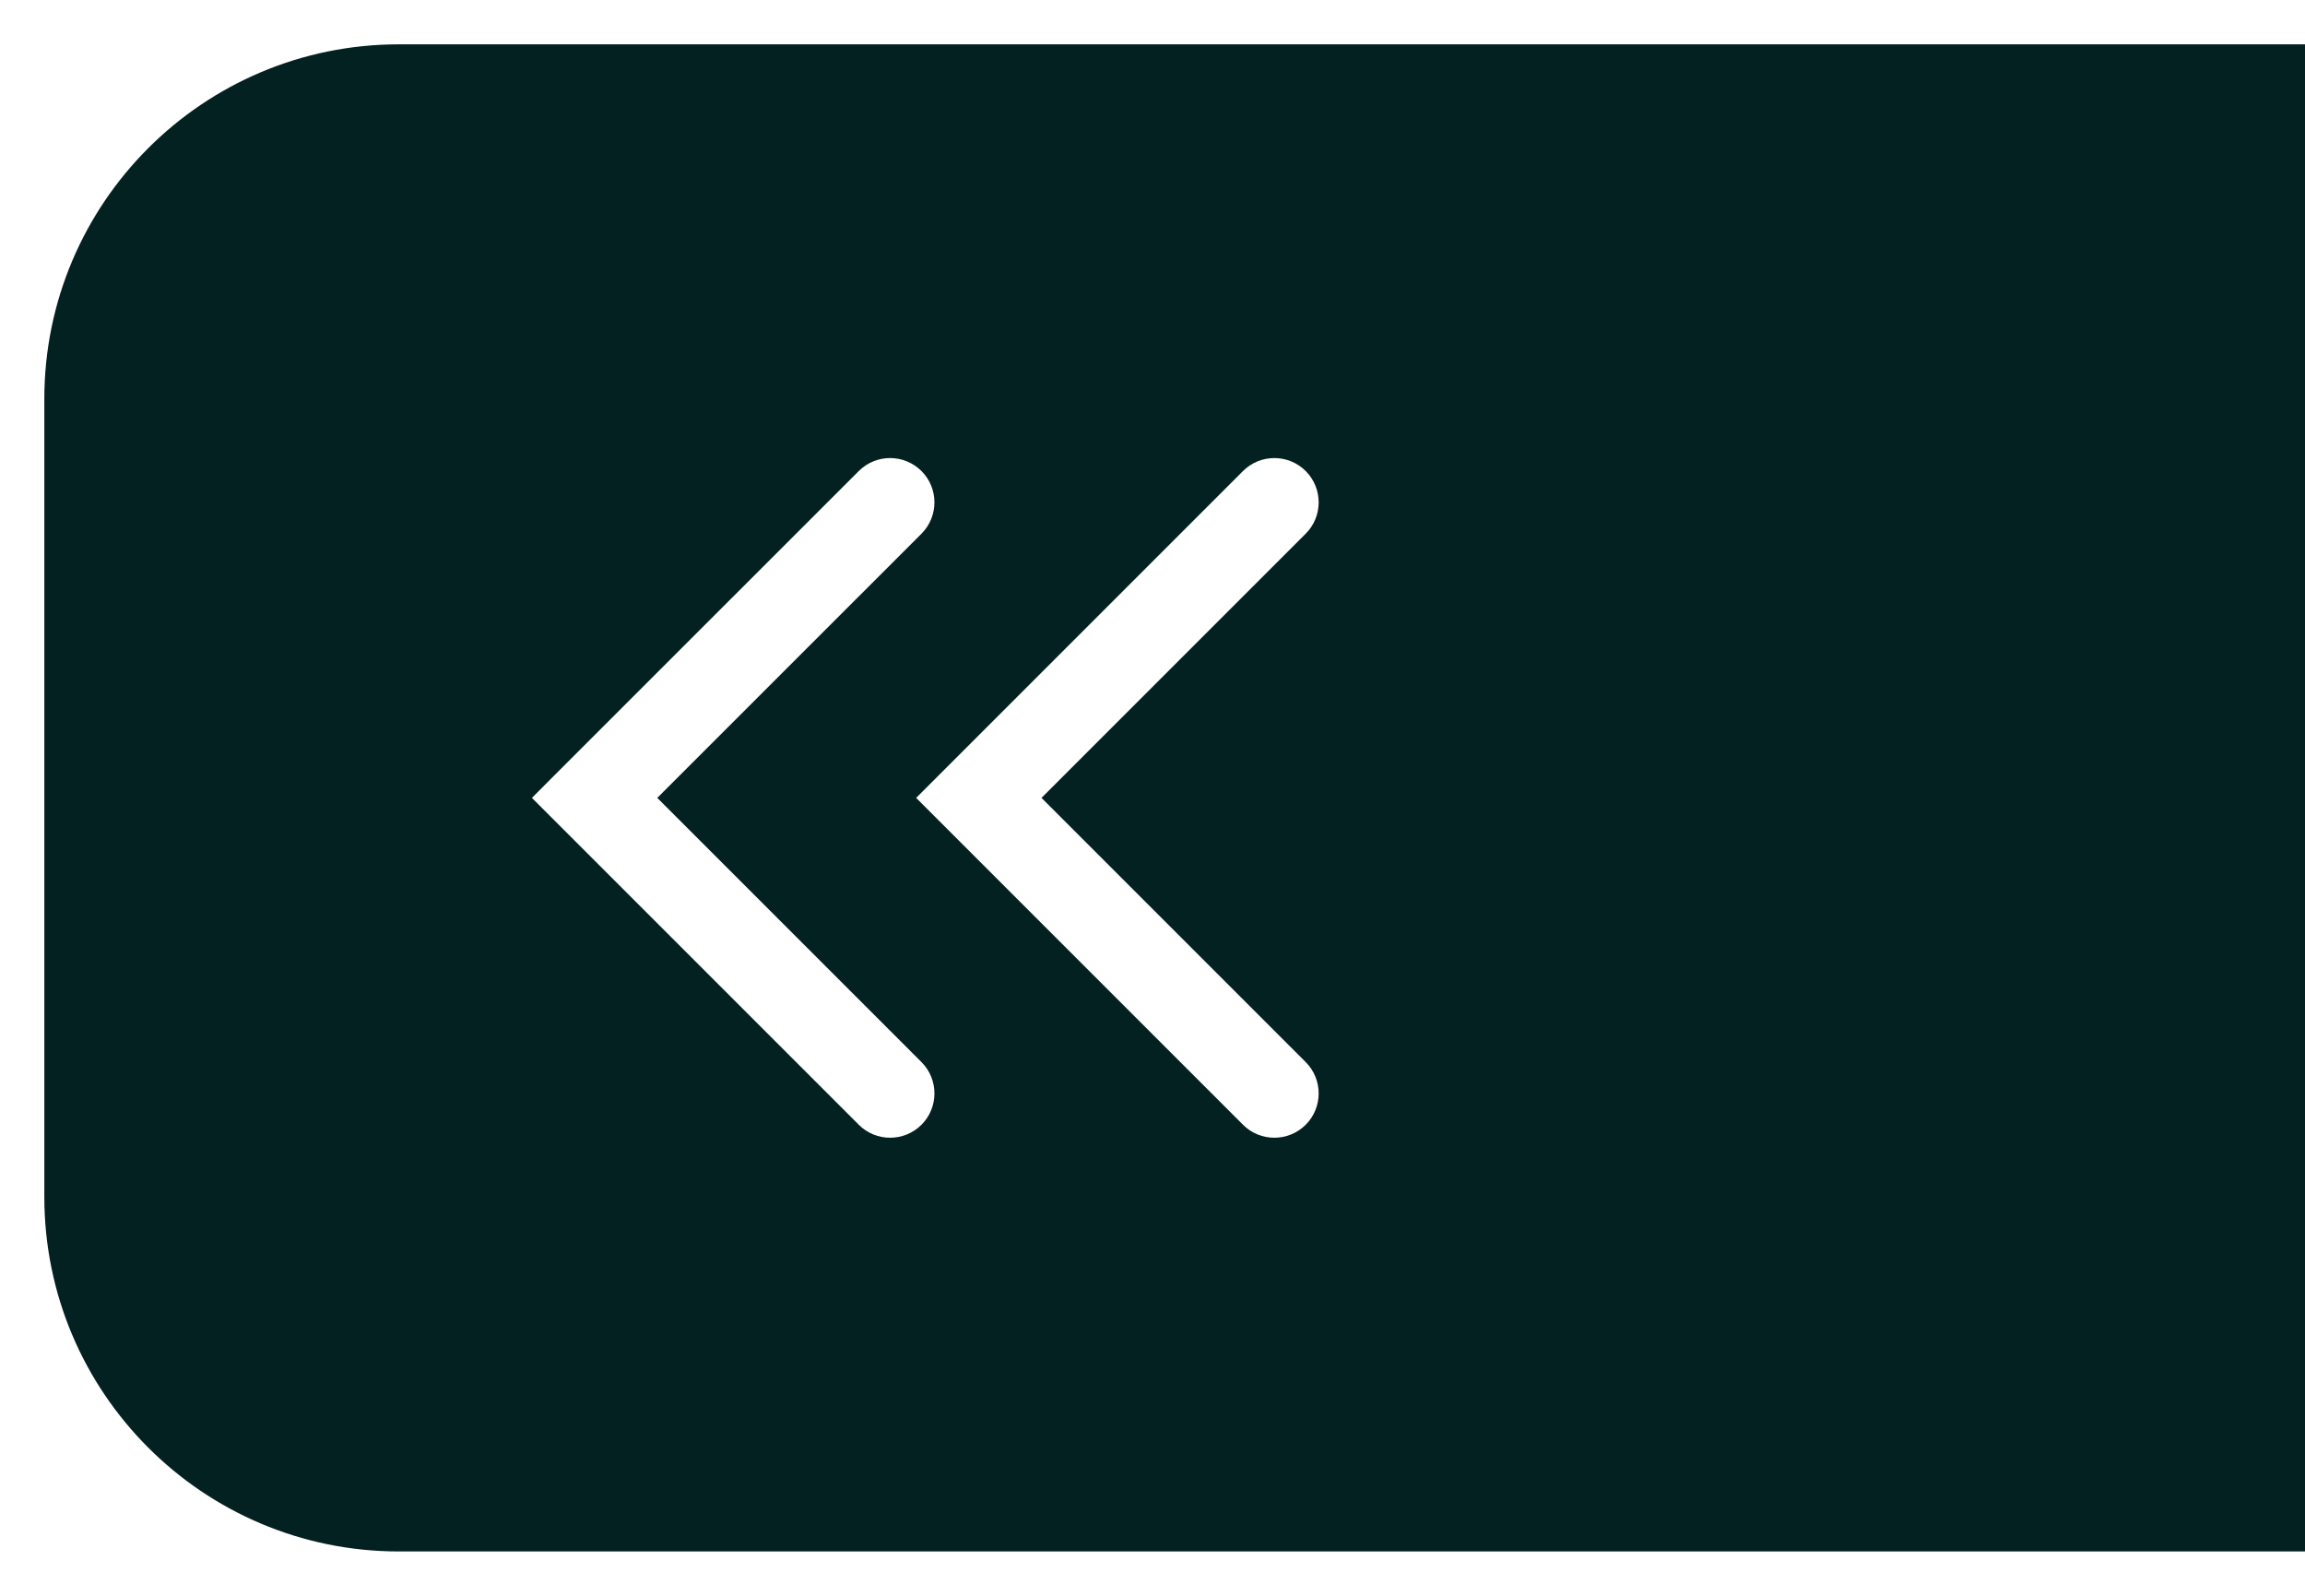
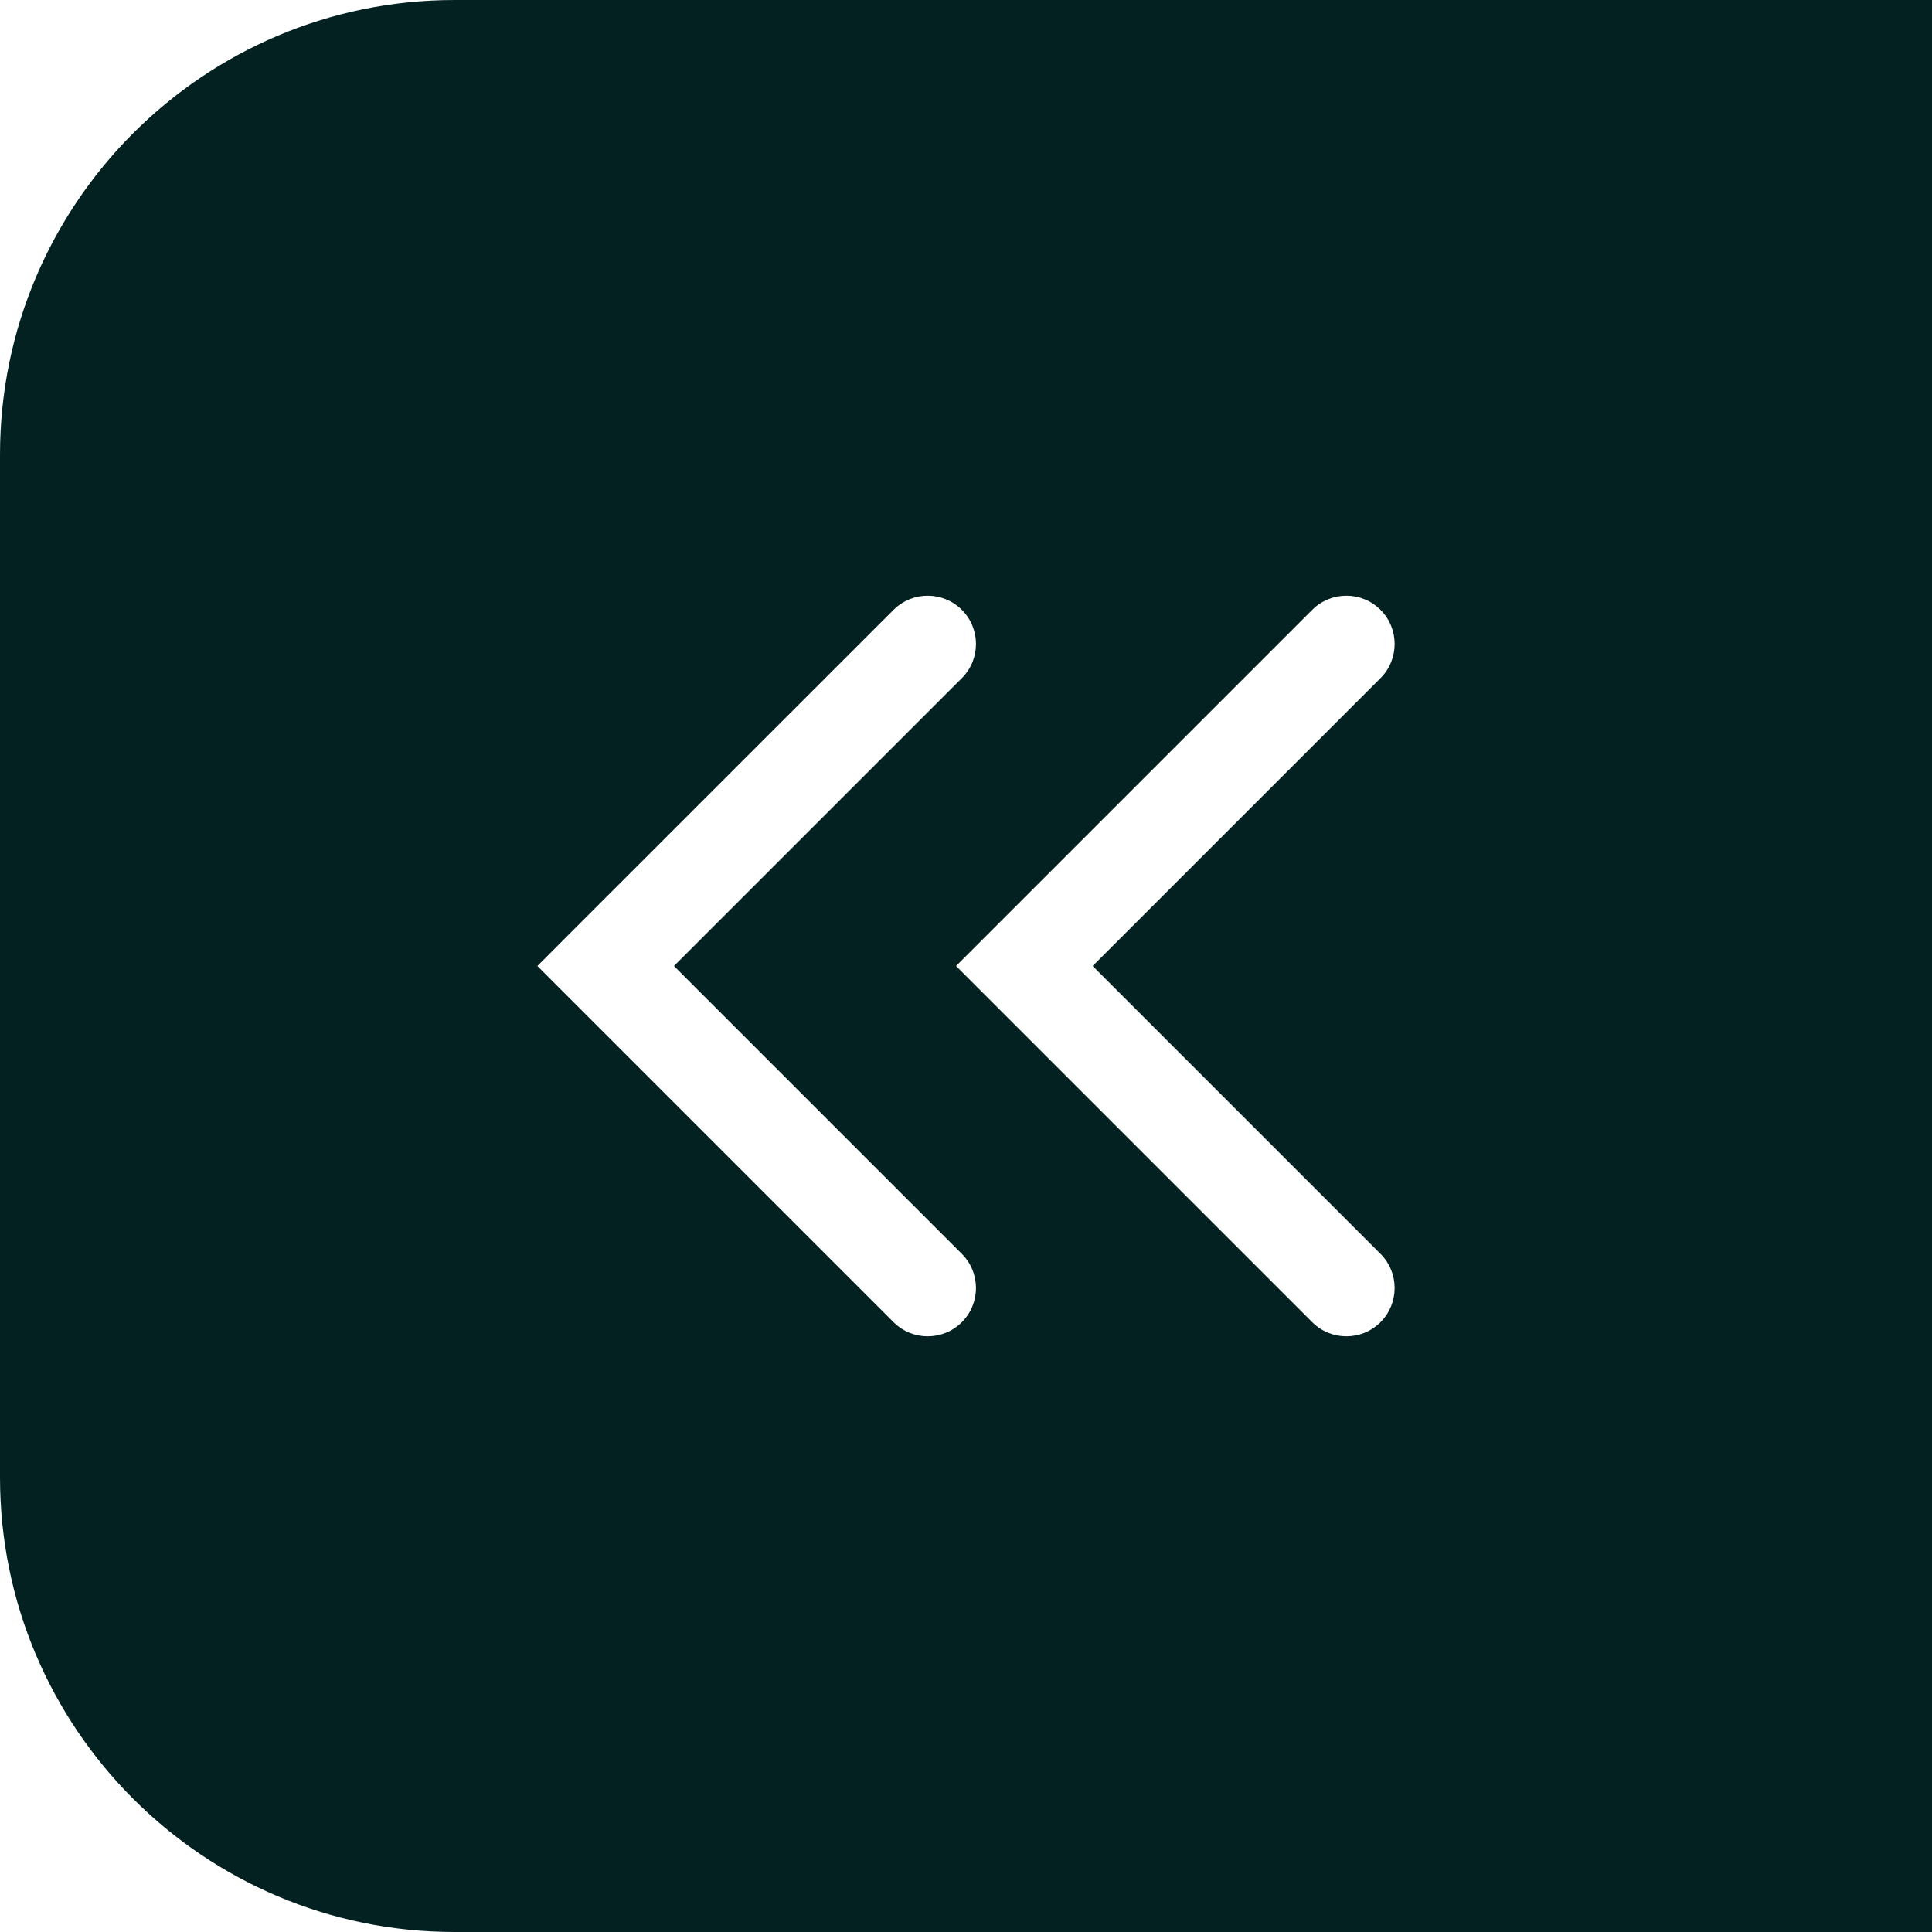
- <svg xmlns="http://www.w3.org/2000/svg" width="26" height="18" viewBox="0 0 26 18" fill="none">
+ <svg xmlns="http://www.w3.org/2000/svg" width="20px" height="20px" viewBox="0 0 20 20" fill="none">
  <g transform="translate(0.5, 0.5)">
-     <path d="         M 0 4 C 0 1.791 1.791 0 4 0 L 26 0 L 26 17 L 4 17 C 1.791 17 0 15.209 0 13 Z         M 14.228 11.48 L 11.248 8.5 L 14.228 5.52 C 14.423 5.325 14.423 5.008 14.228 4.813 C 14.033 4.618 13.716 4.618 13.521 4.813 L 9.834 8.5 L 13.521 12.187 C 13.716 12.382 14.033 12.382 14.228 12.187 C 14.423 11.992 14.423 11.675 14.228 11.48 Z         M 9.894 11.48 L 6.914 8.5 L 9.894 5.52 C 10.089 5.325 10.089 5.008 9.894 4.813 C 9.698 4.618 9.382 4.618 9.187 4.813 L 5.853 8.146 L 5.5 8.5 L 9.187 12.187 C 9.382 12.382 9.698 12.382 9.894 12.187 C 10.089 11.992 10.089 11.675 9.894 11.48 Z          " fill="#042121" />
+     <path d="M 9.457 12.48 L 6.477 9.5 L 9.457 6.52 C 9.652 6.325 9.652 6.008 9.457 5.813 C 9.261 5.618 8.945 5.618 8.75 5.813 L 5.416 9.146 L 5.063 9.5 L 8.75 13.187 C 8.945 13.382 9.261 13.382 9.457 13.187 C 9.652 12.992 9.652 12.675 9.457 12.48 Z M 13.791 12.48 L 10.811 9.5 L 13.791 6.52 C 13.986 6.325 13.986 6.008 13.791 5.813 C 13.596 5.618 13.279 5.618 13.084 5.813 L 9.397 9.5 L 13.084 13.187 C 13.279 13.382 13.596 13.382 13.791 13.187 C 13.986 12.992 13.986 12.675 13.791 12.48 Z M -0.5 4.206 C -0.5 1.608 1.608 -0.5 4.206 -0.5 L 30.088 -0.5 L 30.088 19.5 L 4.206 19.5 C 1.608 19.5 -0.5 17.392 -0.5 14.794 L -0.5 4.206 Z" fill="#042121" />
  </g>
</svg>
